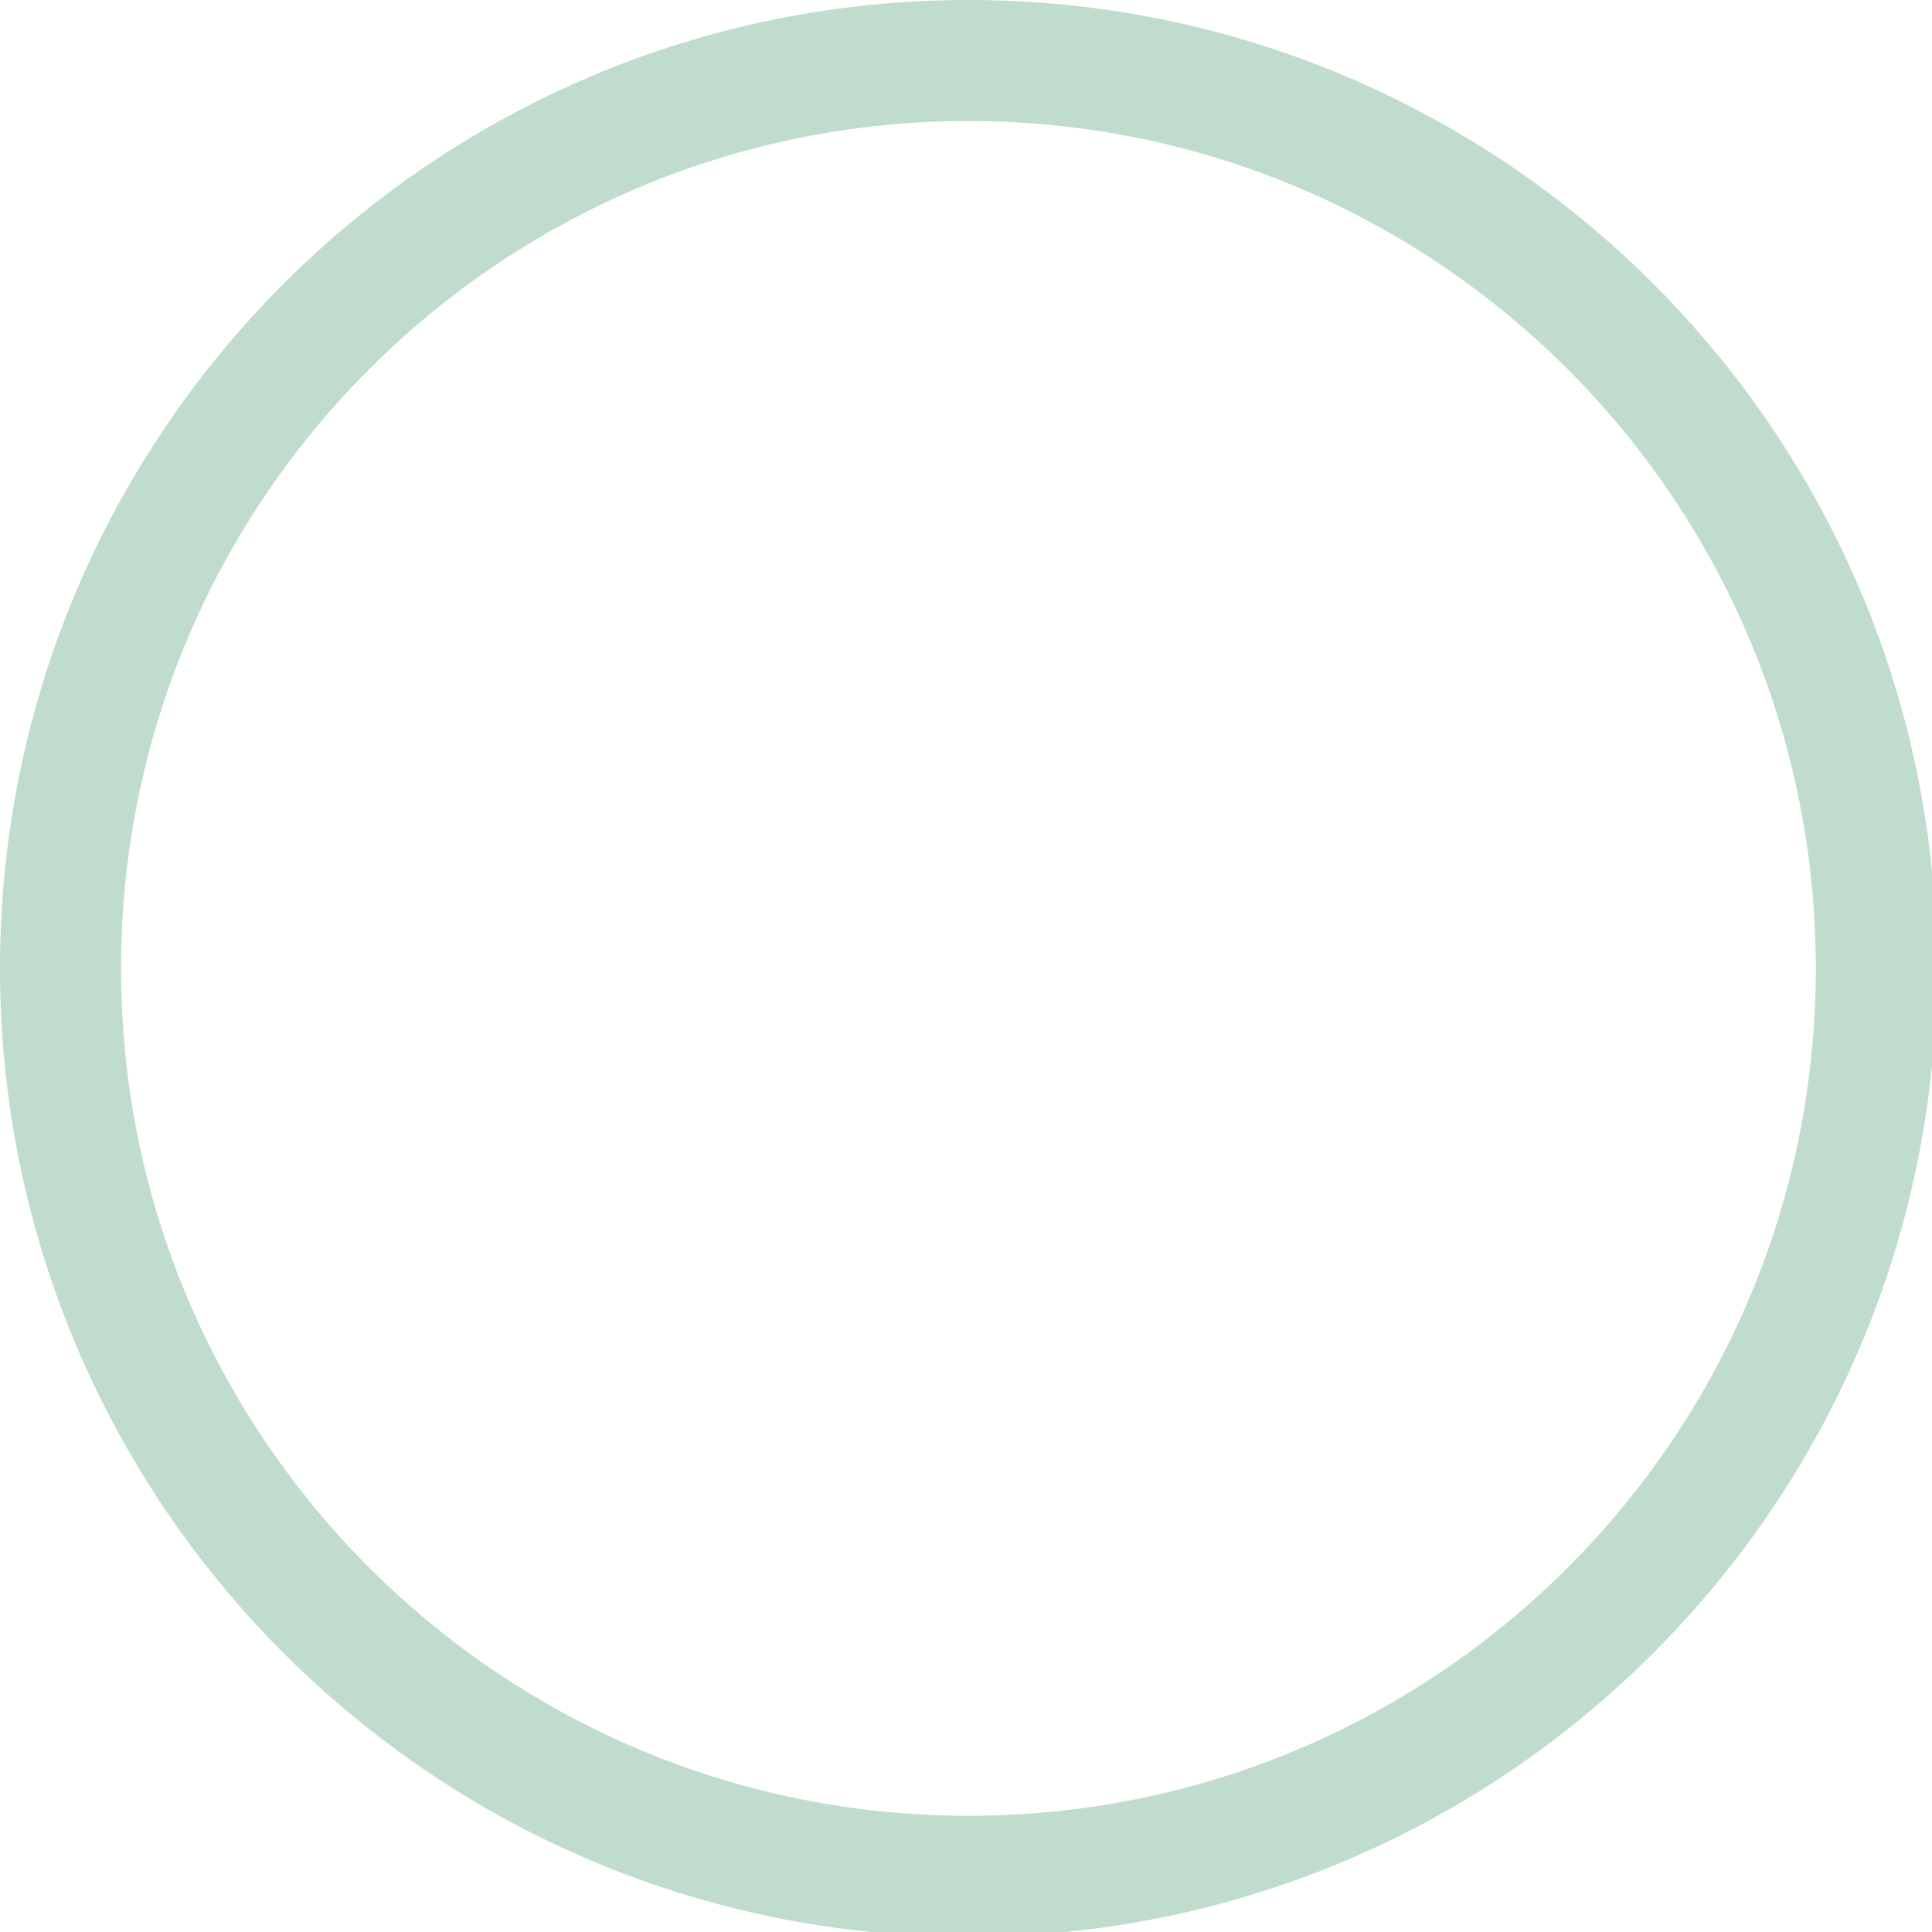
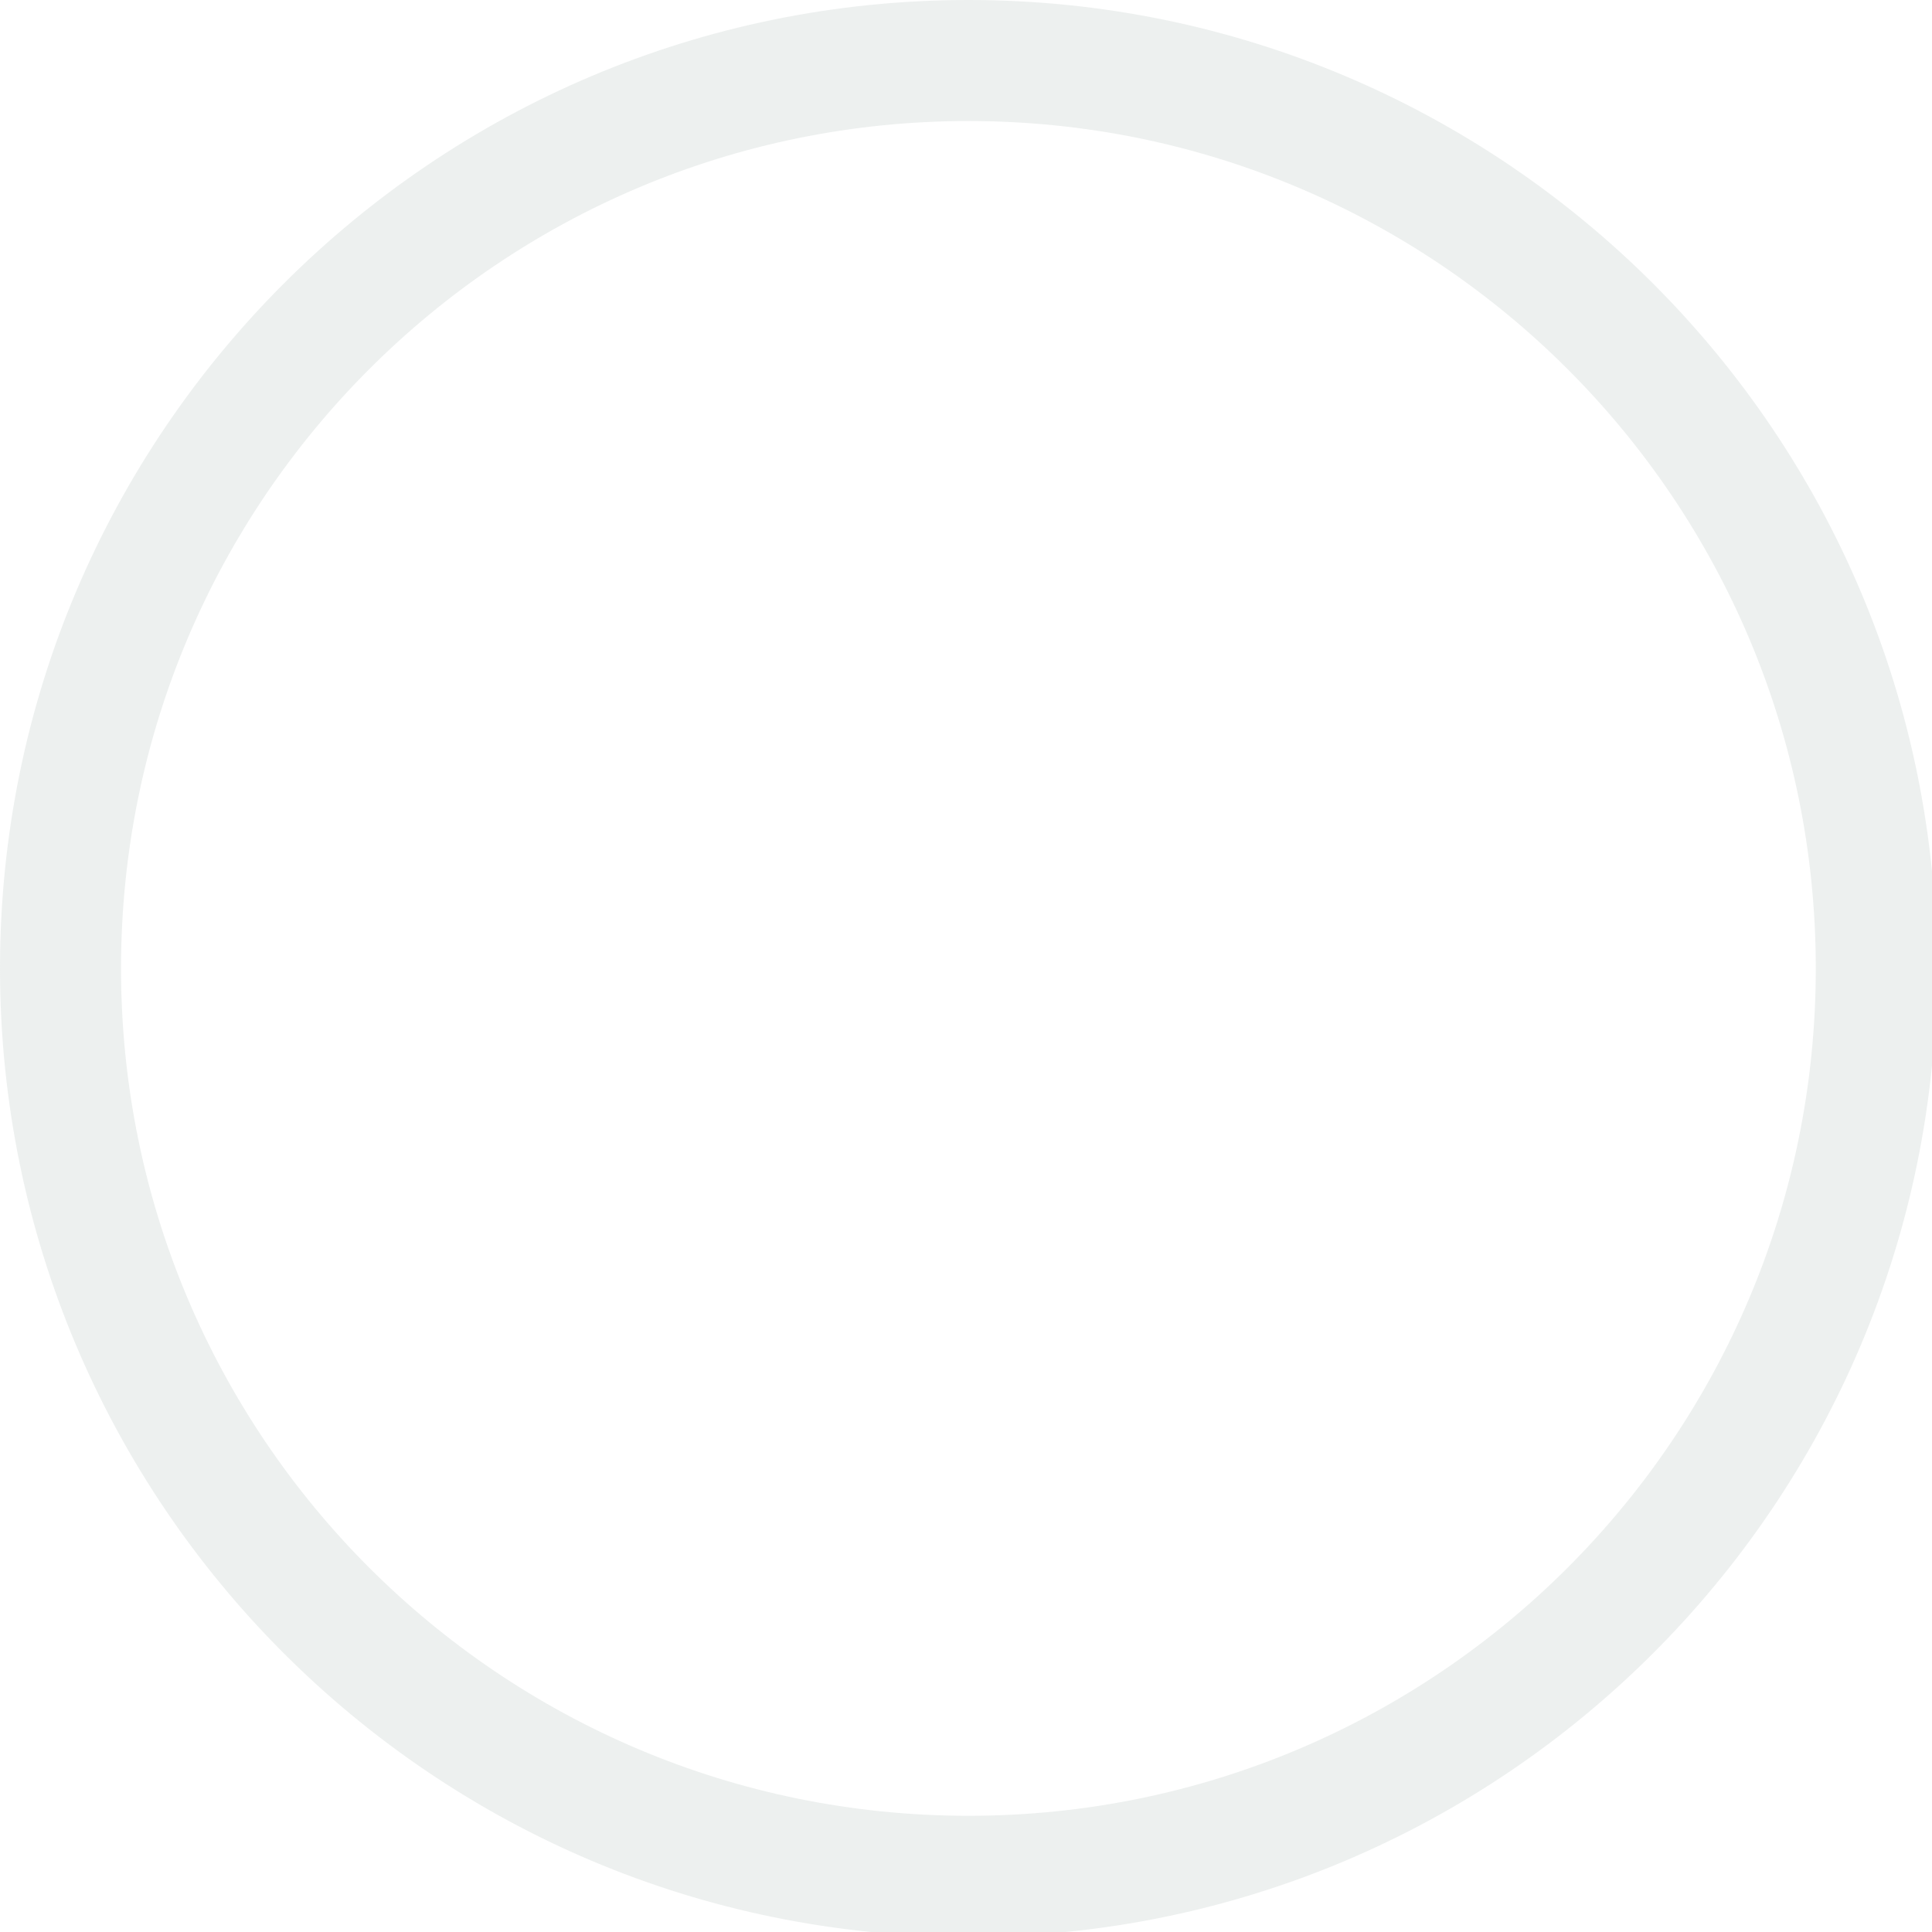
<svg xmlns="http://www.w3.org/2000/svg" width="133pt" height="133pt" viewBox="0 0 133 133" version="1.1">
  <g id="surface1">
-     <path style=" stroke:none;fill-rule:nonzero;fill:#2e8b57;fill-opacity:0.30;" d="M 66.668 0 C 29.852 0 0 29.852 0 66.668 C 0 103.484 29.852 133.332 66.668 133.332 C 103.484 133.332 133.332 103.484 133.332 66.668 C 133.332 29.852 103.484 0 66.668 0 Z M 66.668 8.332 C 98.895 8.332 125 34.441 125 66.668 C 125 98.895 98.895 125 66.668 125 C 34.441 125 8.332 98.895 8.332 66.668 C 8.332 34.441 34.441 8.332 66.668 8.332 Z M 66.668 8.332 " />
+     <path style=" stroke:none;fill-rule:nonzero;fill:#c3cdc8;fill-opacity:0.30;" d="M 66.668 0 C 29.852 0 0 29.852 0 66.668 C 0 103.484 29.852 133.332 66.668 133.332 C 103.484 133.332 133.332 103.484 133.332 66.668 C 133.332 29.852 103.484 0 66.668 0 Z M 66.668 8.332 C 98.895 8.332 125 34.441 125 66.668 C 125 98.895 98.895 125 66.668 125 C 34.441 125 8.332 98.895 8.332 66.668 C 8.332 34.441 34.441 8.332 66.668 8.332 Z M 66.668 8.332 " />
  </g>
</svg>
